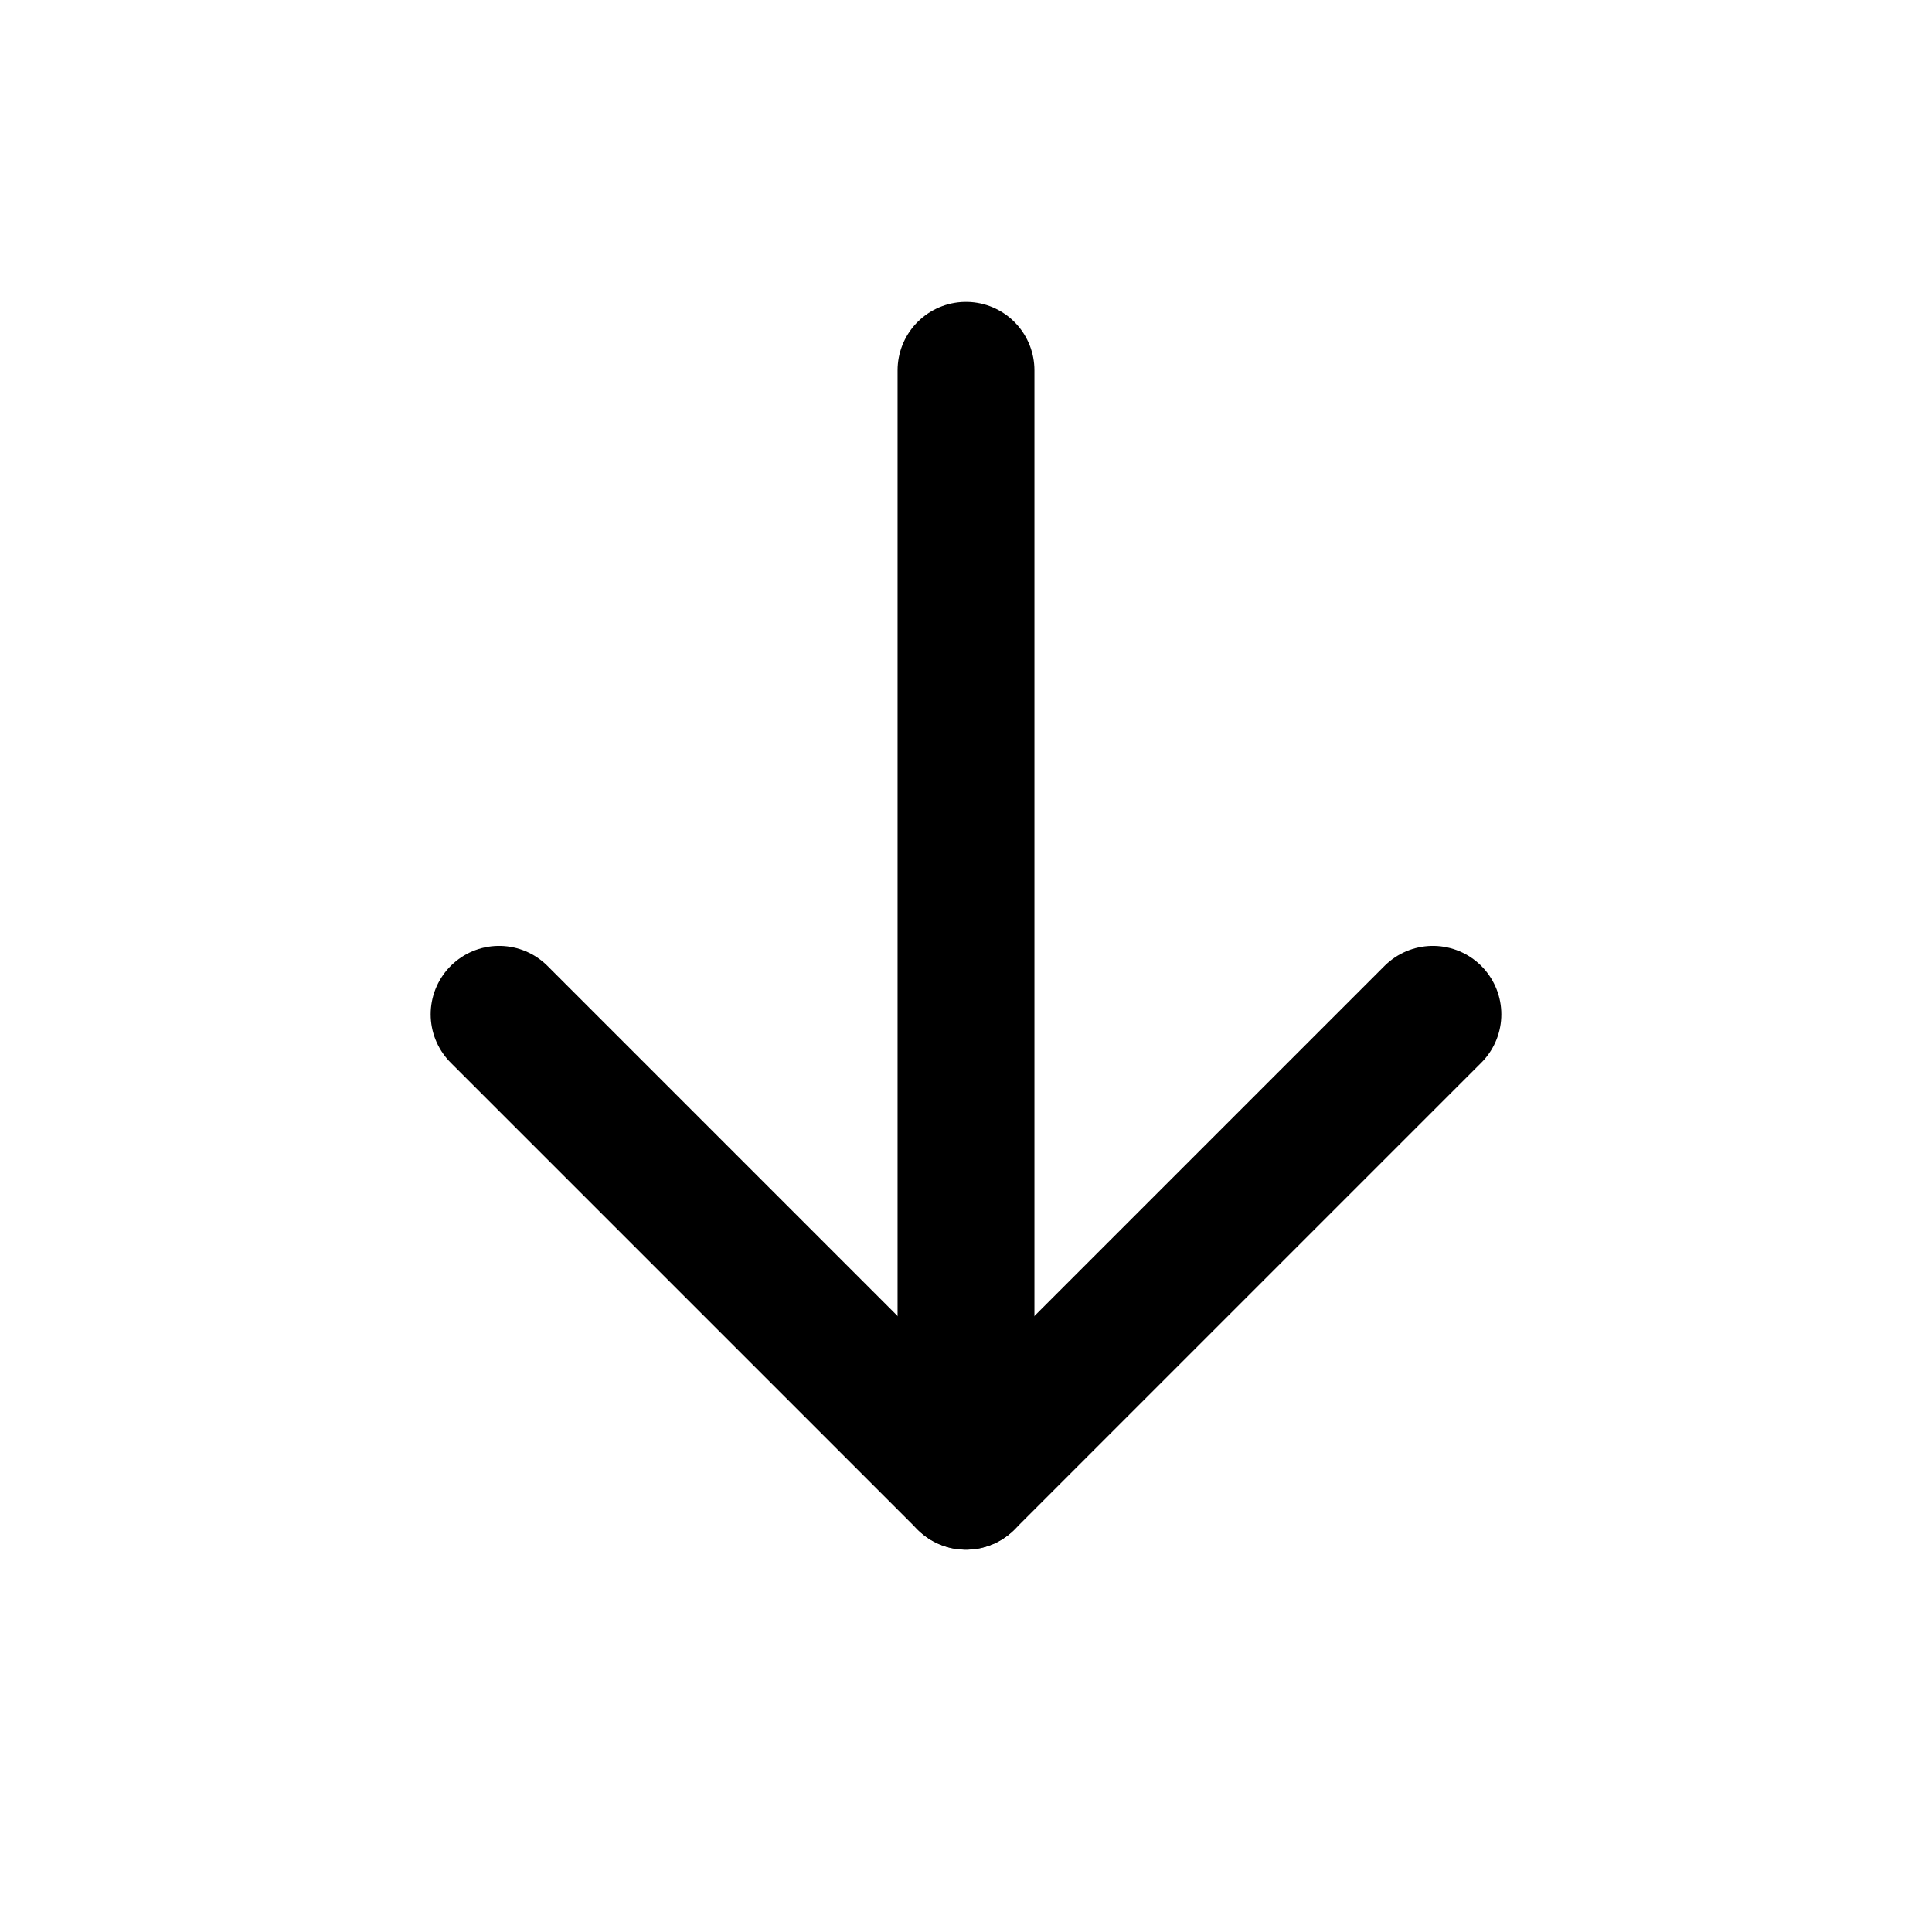
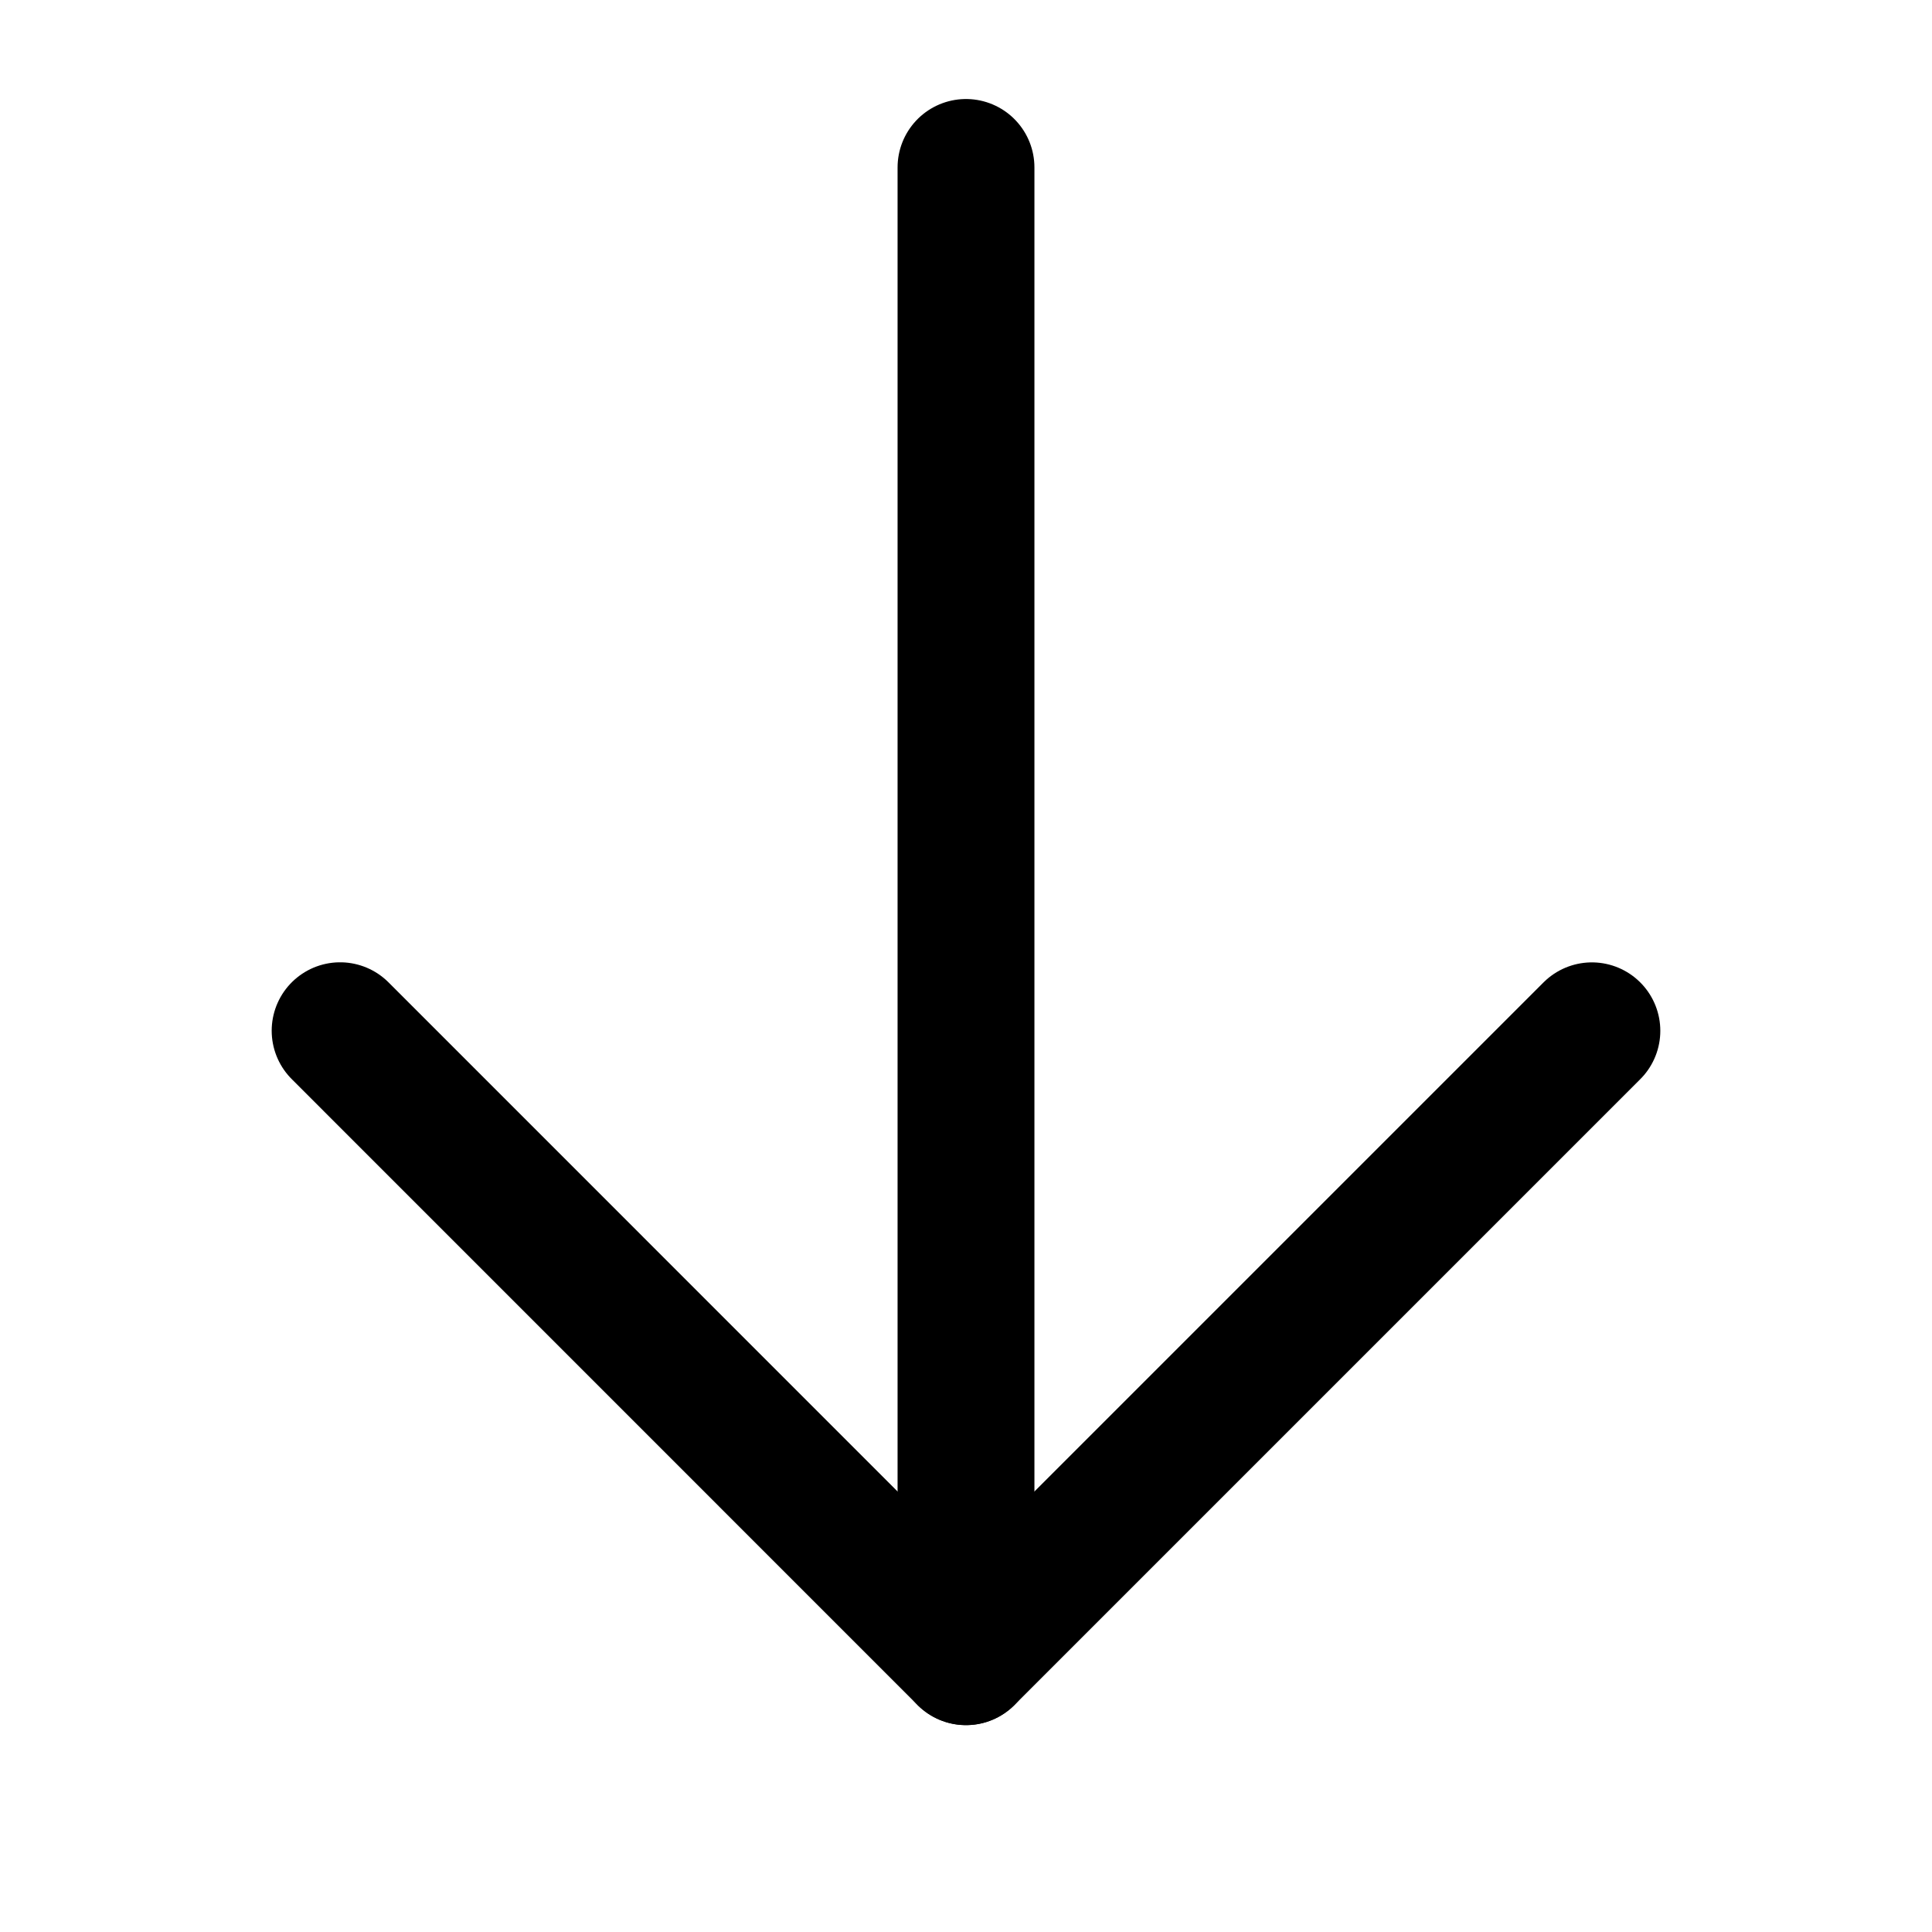
<svg xmlns="http://www.w3.org/2000/svg" width="24" height="24" viewBox="0 0 24 24">
  <g fill="none" stroke="#000000" stroke-width="1.7" stroke-linecap="round" stroke-linejoin="round">
-     <path d="M12 4.6v13.8" />
-     <path d="M6.2 12.6L12 18.4l5.8-5.8" />
+     <path d="M 12 2.08 v 18.5" />
+     <path d="M 4.225 12.804 L 12 20.58 l 7.775 -7.775" />
  </g>
</svg>
